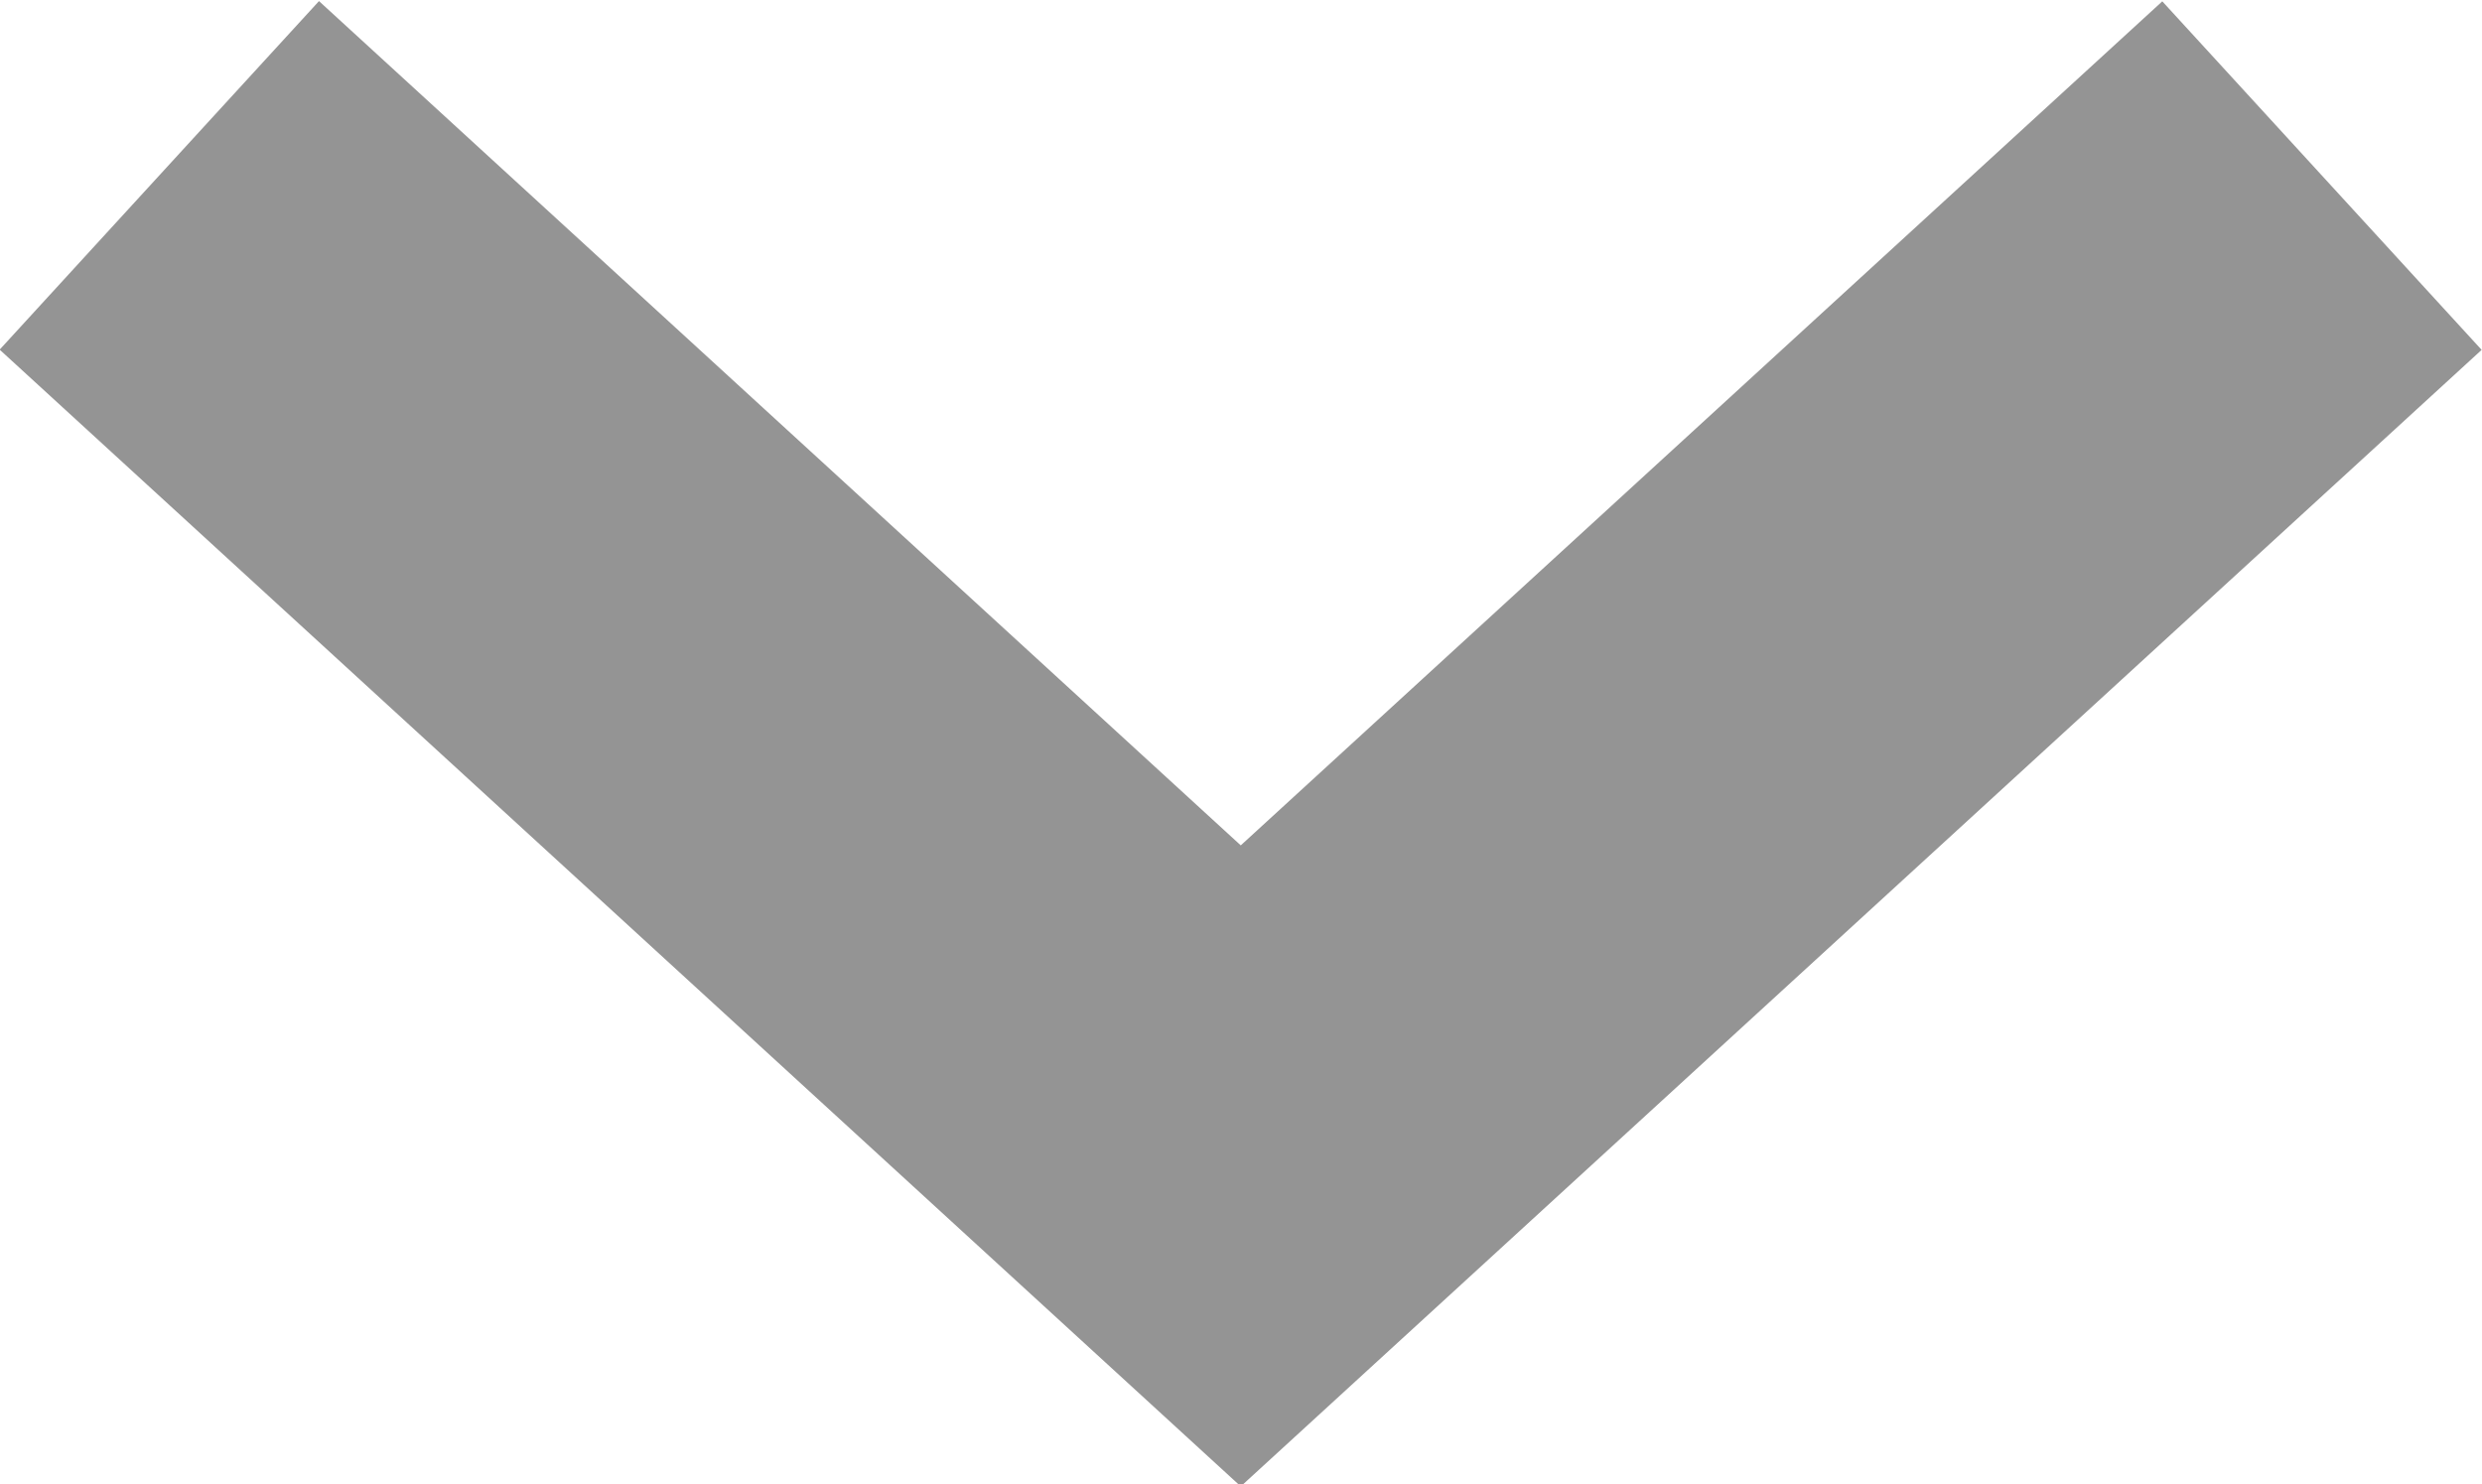
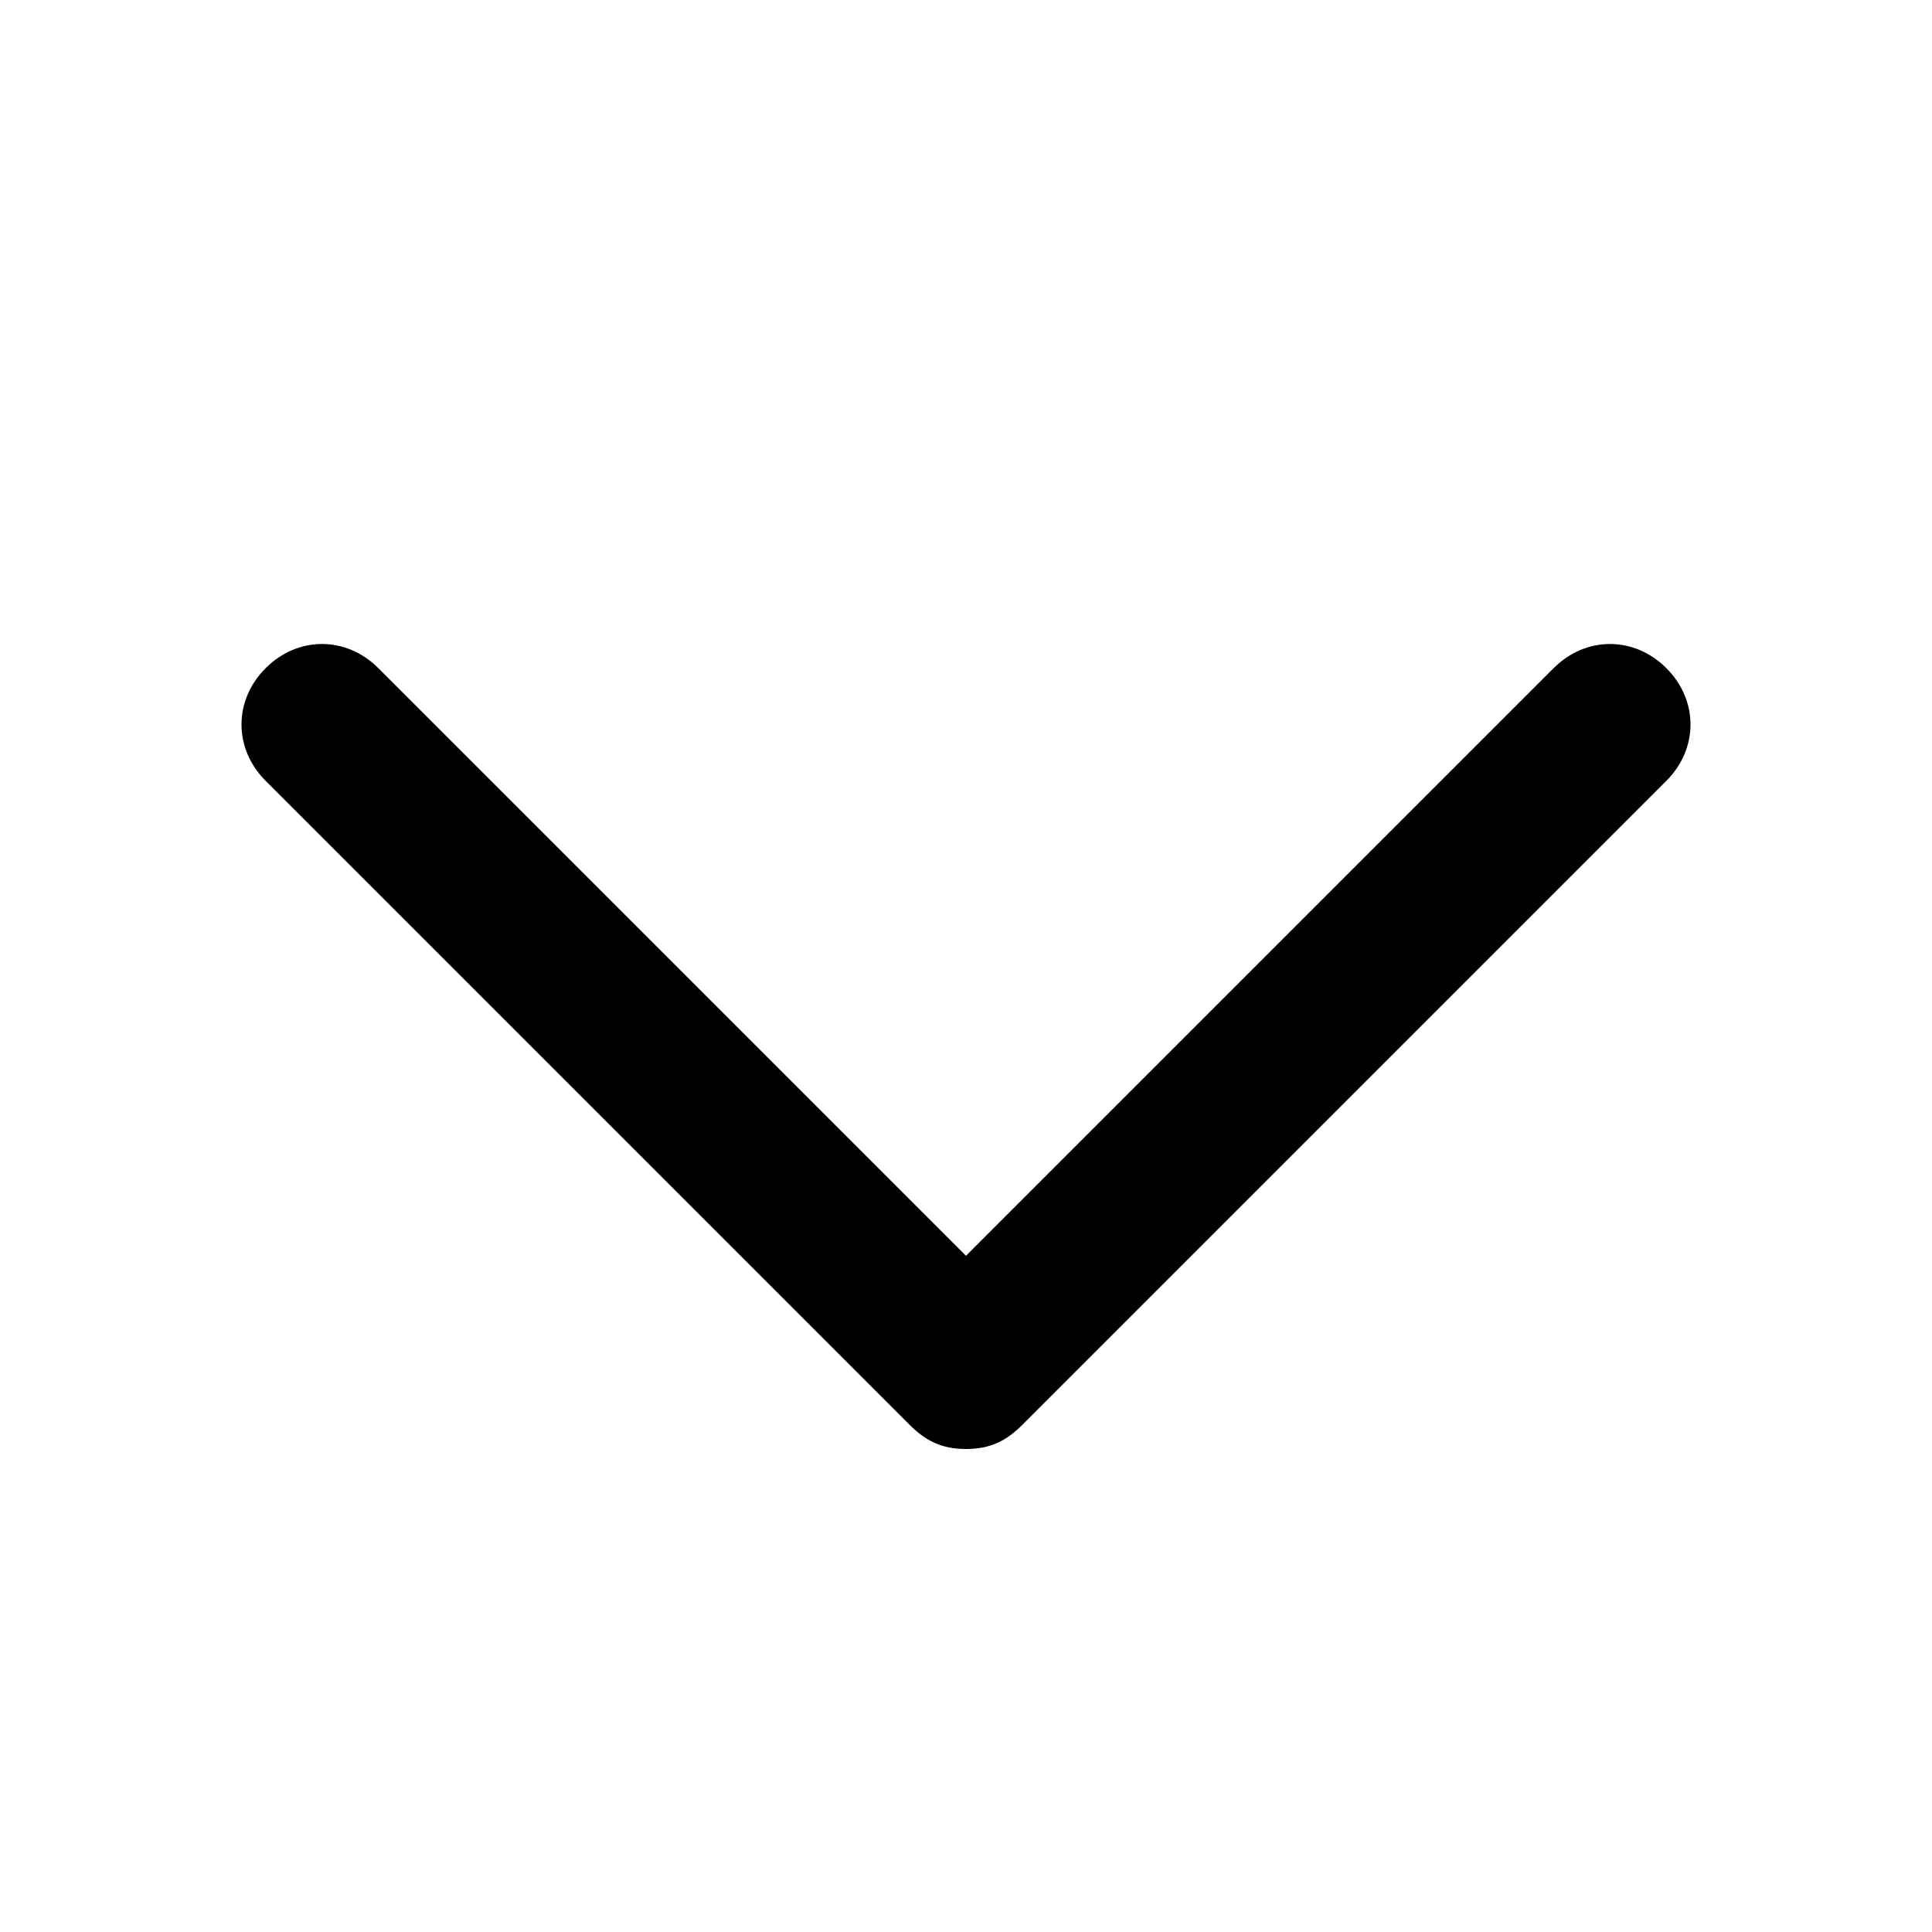
- <svg xmlns="http://www.w3.org/2000/svg" width="10.5" height="6.277" viewBox="0 0 10.5 6.277" version="1.1">
-   <path d="M 0.004,0.028 4.579,4.219 9.153,0.029" stroke-width="2" transform="translate(.67 .714)" stroke="#949494" fill="none" fill-rule="evenodd" />
+ <svg xmlns="http://www.w3.org/2000/svg" version="1.1" id="Ebene_1" x="0px" y="0px" viewBox="0 0 24 24" style="enable-background:new 0 0 24 24;" xml:space="preserve">
+   <path class="st3" d="M12,18c-0.3,0-0.5-0.1-0.7-0.3l-8-8c-0.4-0.4-0.4-1,0-1.4s1-0.4,1.4,0l7.3,7.3l7.3-7.3c0.4-0.4,1-0.4,1.4,0  s0.4,1,0,1.4l-8,8C12.5,17.9,12.3,18,12,18z" />
</svg>
